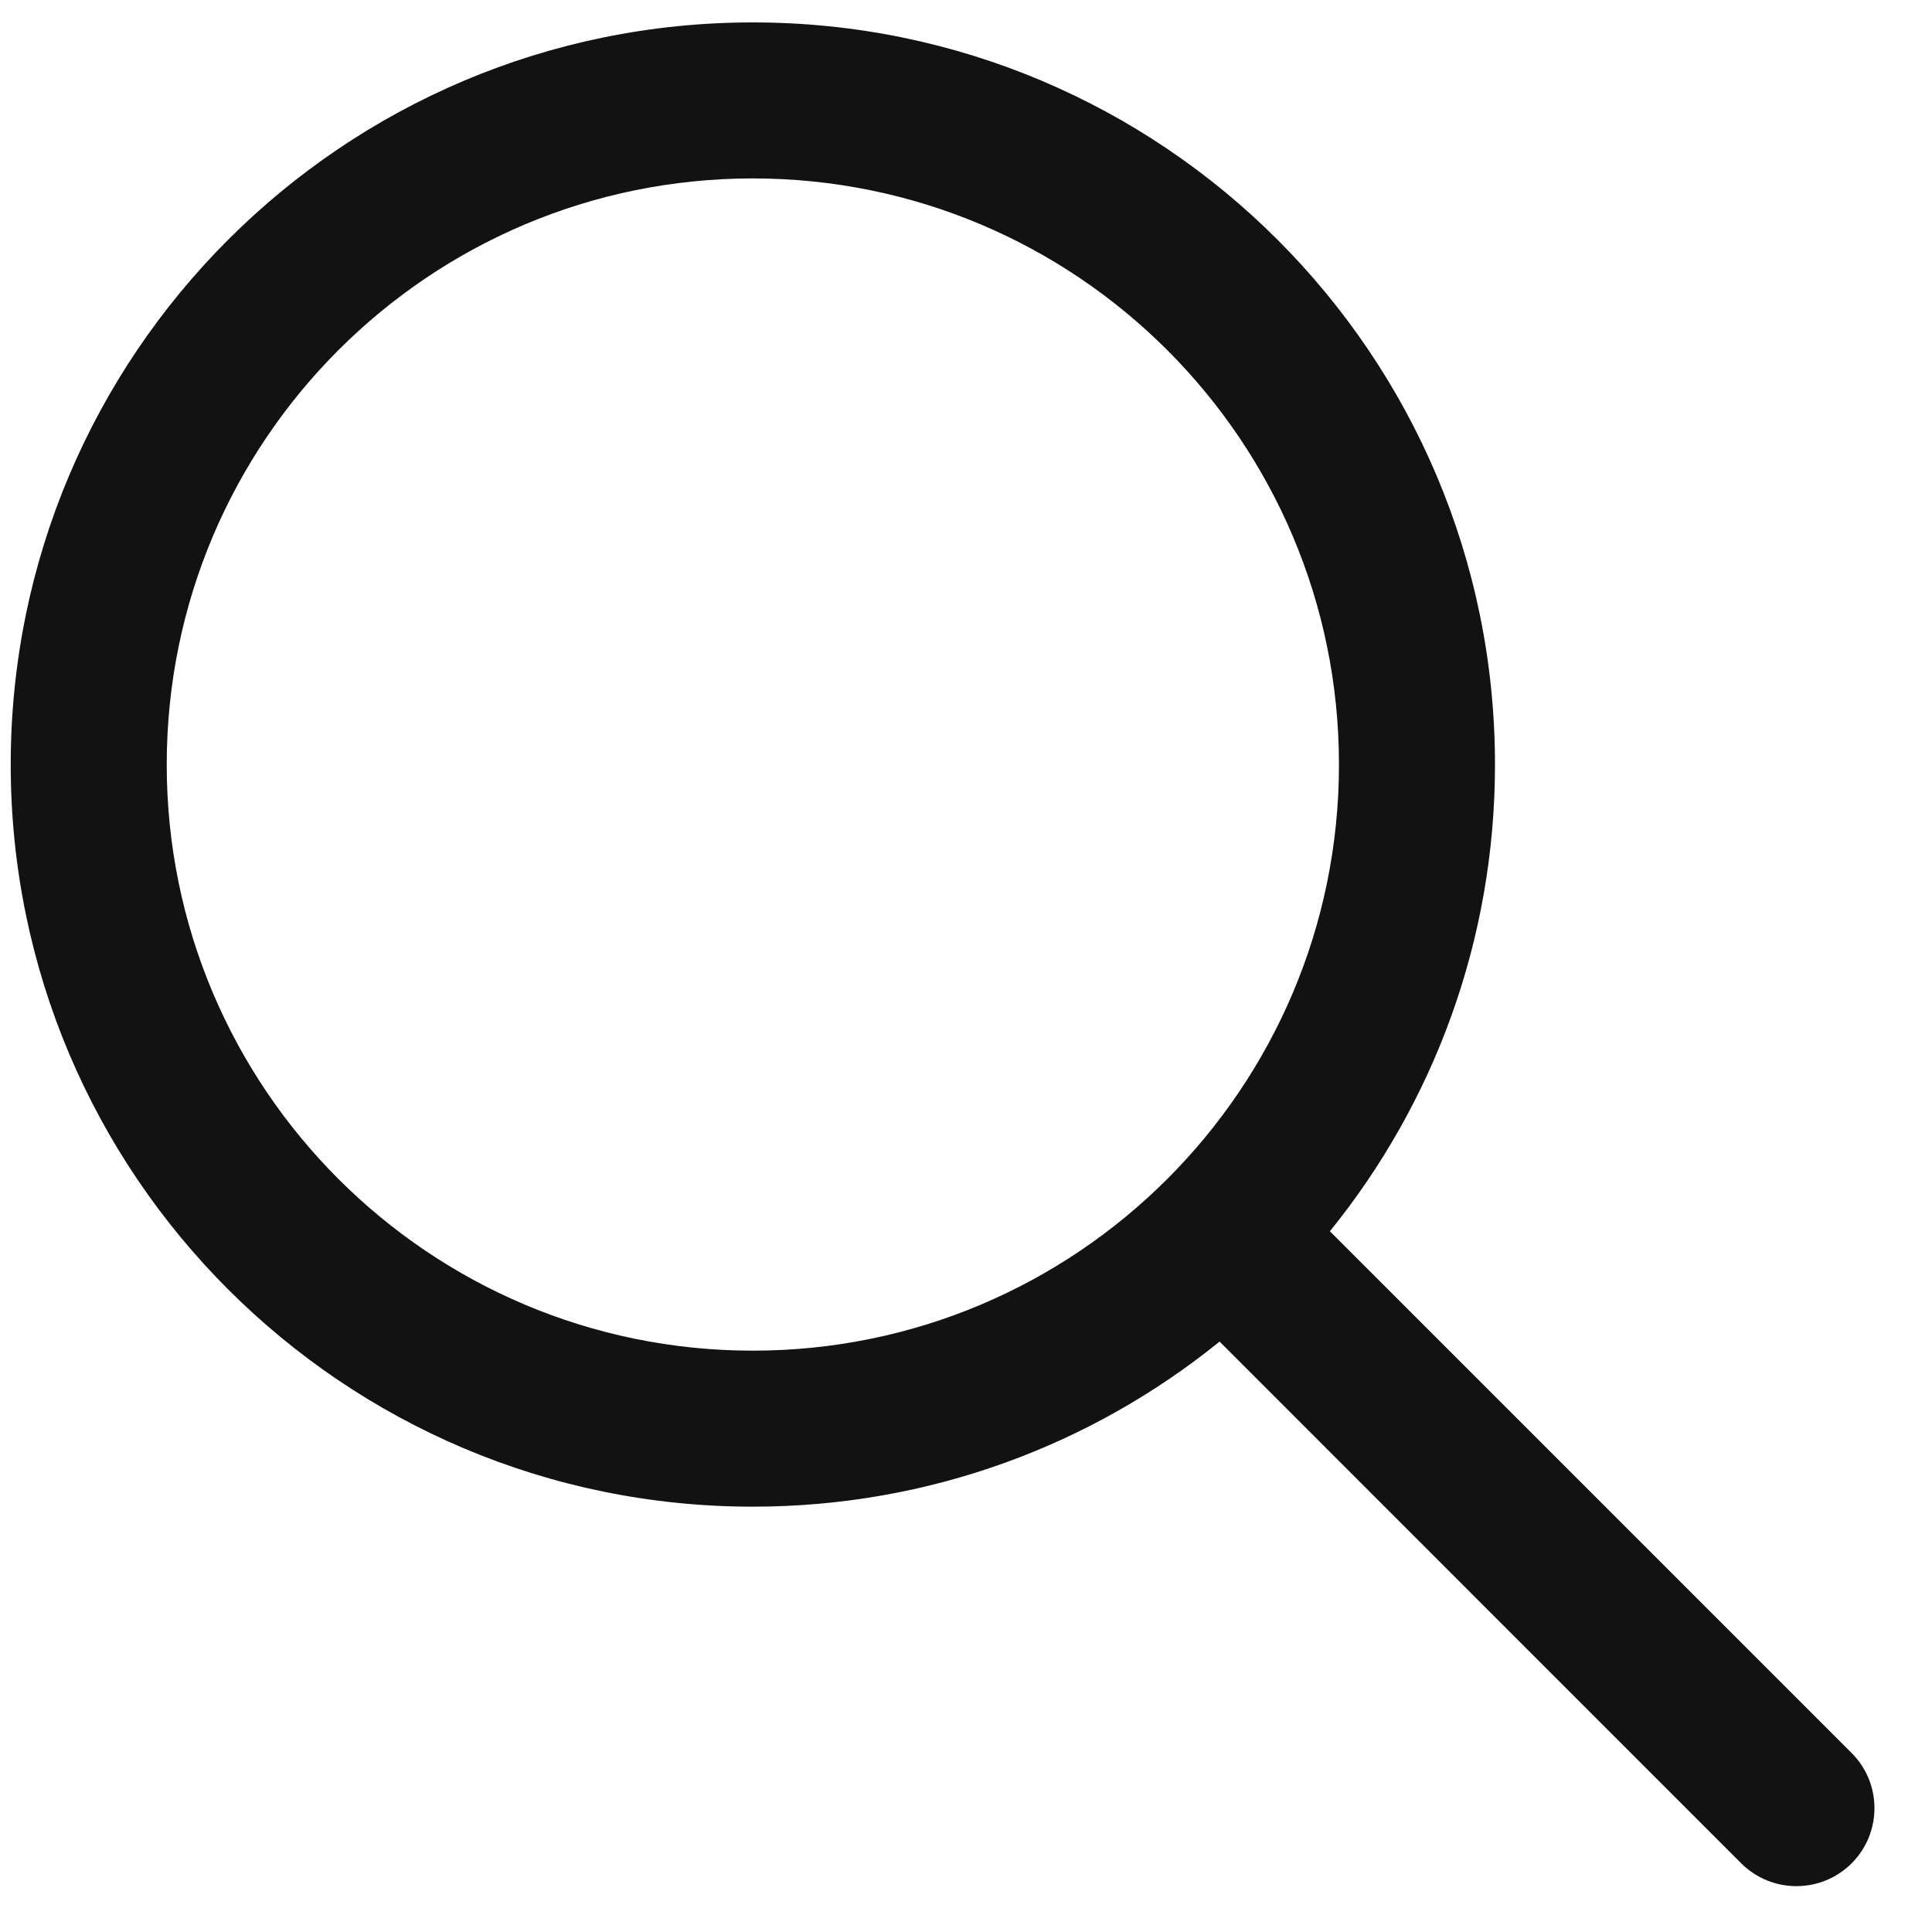
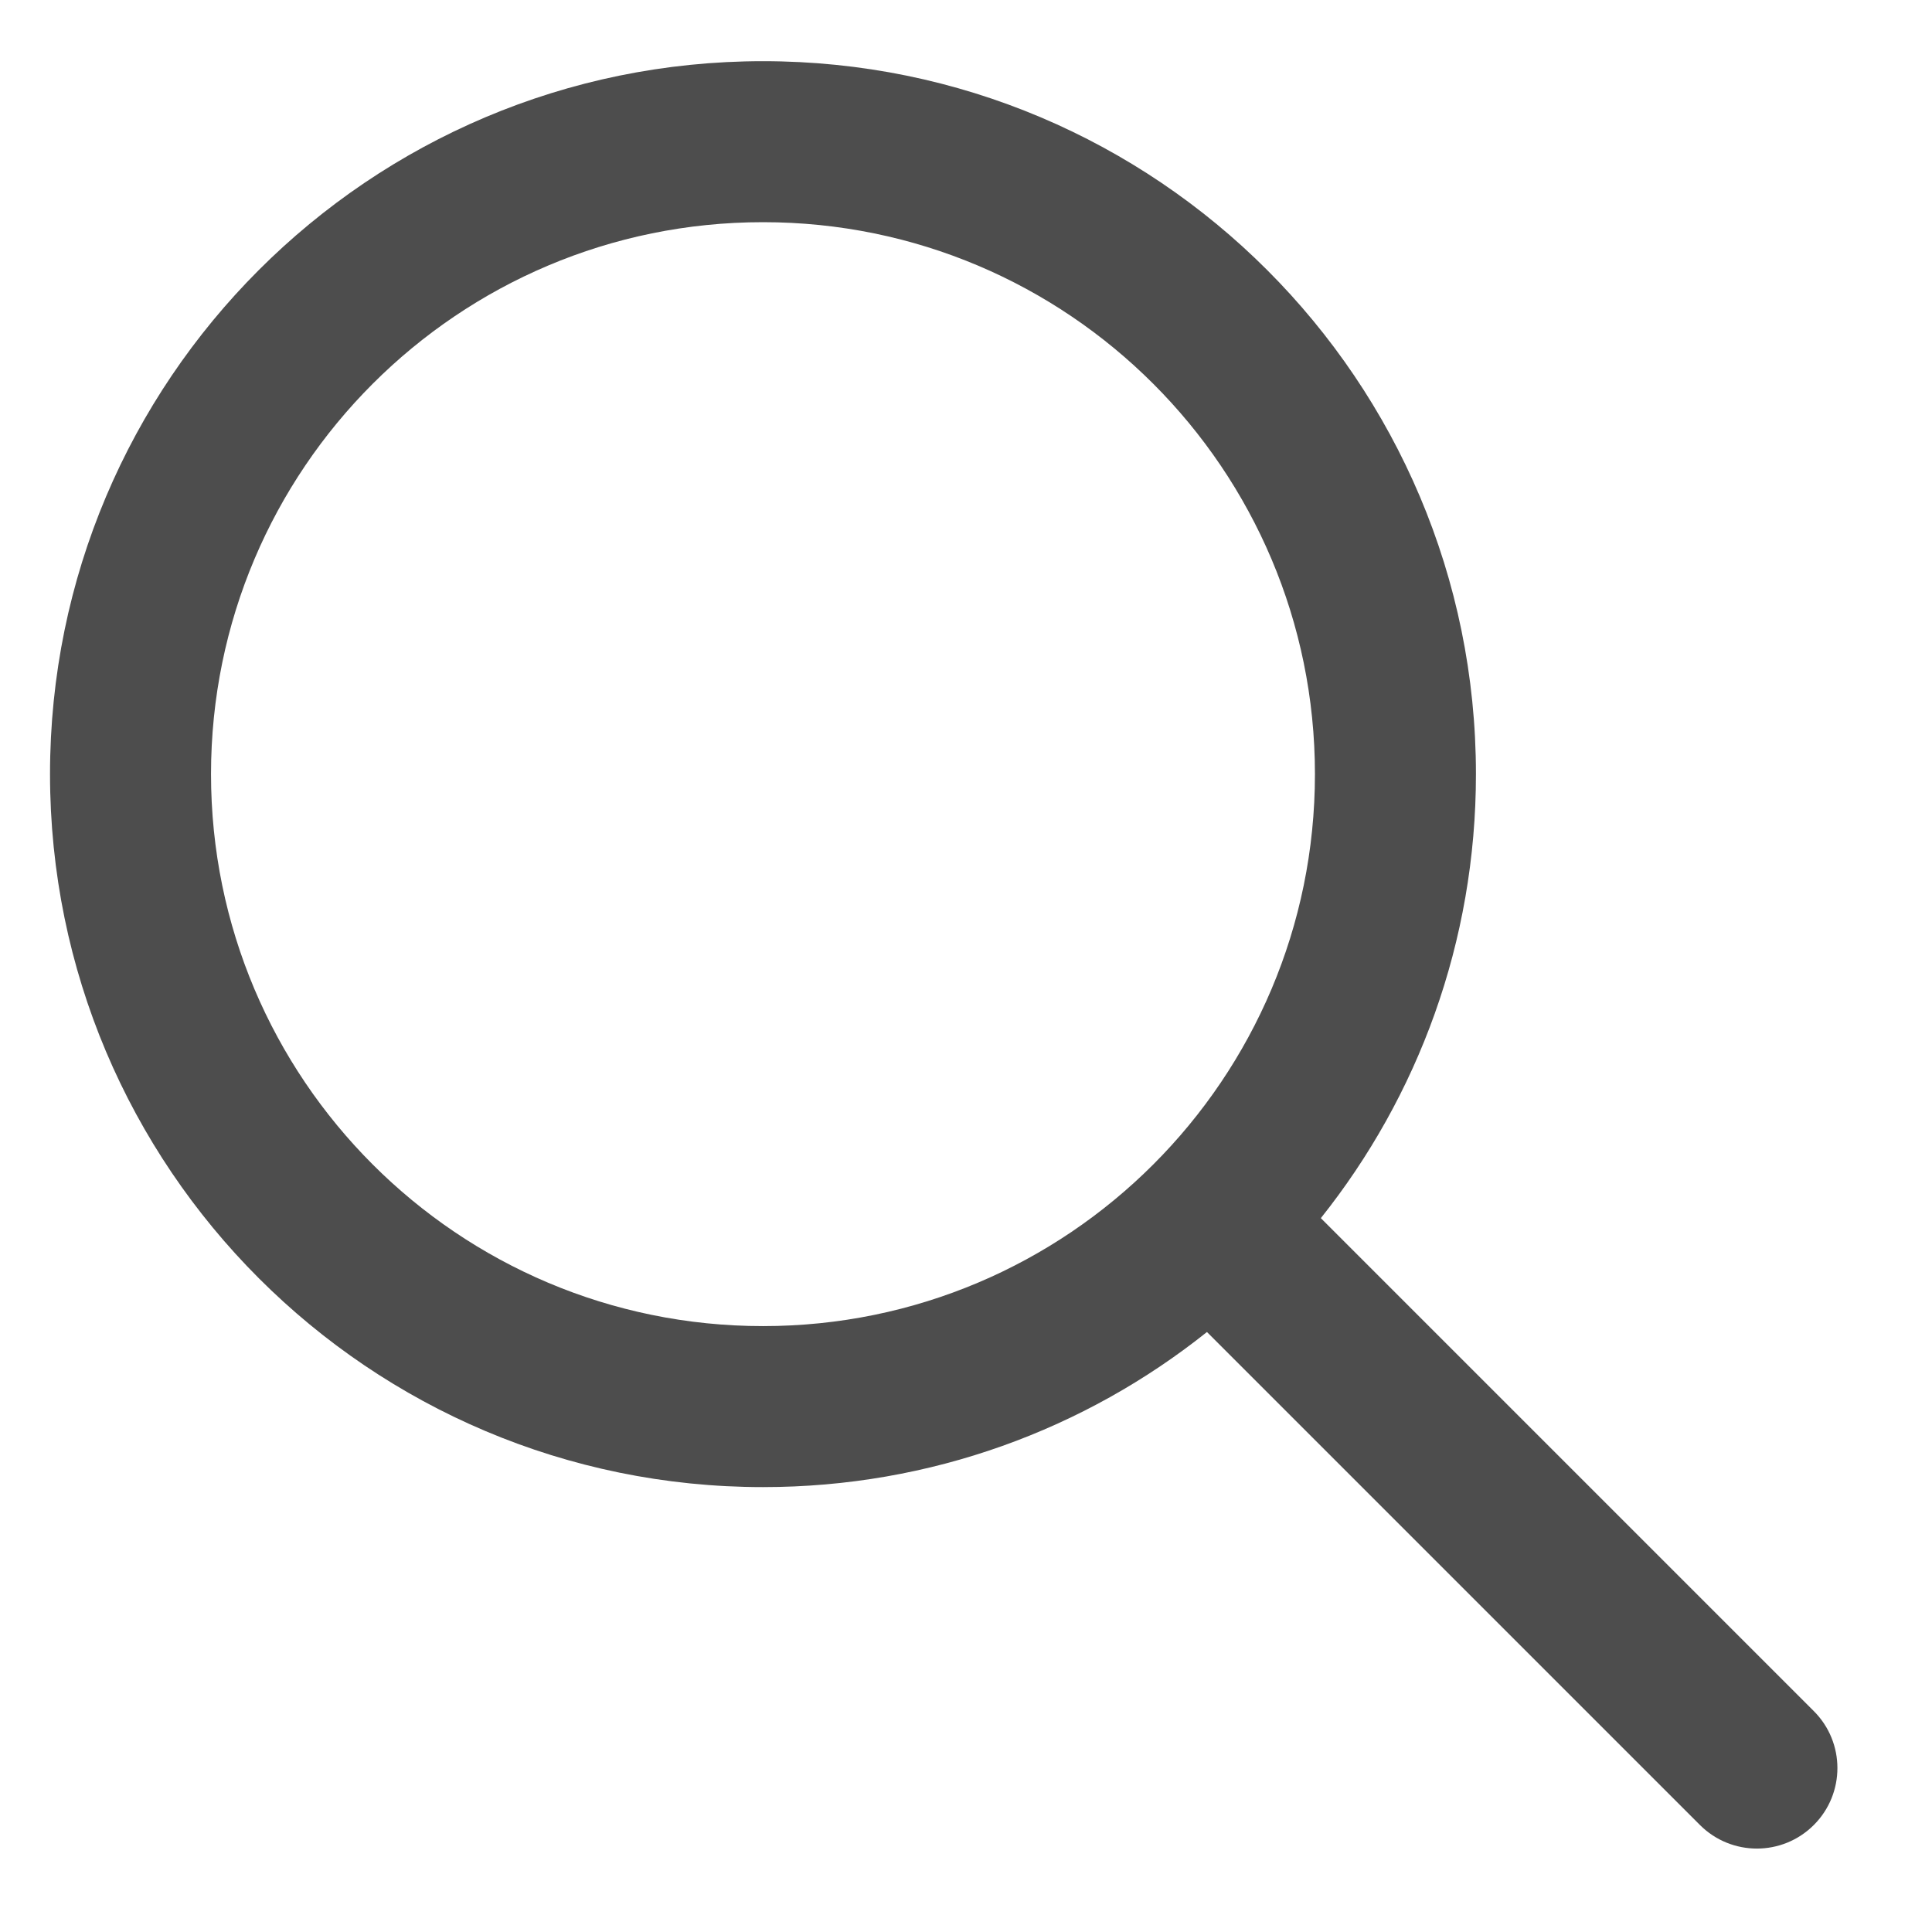
- <svg xmlns="http://www.w3.org/2000/svg" width="20" height="20" viewBox="0 0 20 20" fill="none">
-   <path fill-rule="evenodd" clip-rule="evenodd" d="M1.726 7.915C1.726 4.564 4.443 1.847 7.793 1.847C11.144 1.847 13.861 4.564 13.861 7.915C13.861 11.265 11.144 13.982 7.793 13.982C4.443 13.982 1.726 11.265 1.726 7.915ZM7.793 0.232C3.55 0.232 0.111 3.672 0.111 7.915C0.111 12.158 3.55 15.597 7.793 15.597C9.624 15.597 11.305 14.957 12.625 13.888L18.025 19.289C18.341 19.604 18.852 19.604 19.168 19.289C19.483 18.974 19.483 18.462 19.168 18.147L13.767 12.746C14.836 11.426 15.476 9.745 15.476 7.915C15.476 3.672 12.036 0.232 7.793 0.232Z" fill="#121212" />
+ <svg xmlns="http://www.w3.org/2000/svg" width="18" height="18" viewBox="0 0 18 18" fill="none">
+   <path fill-rule="evenodd" clip-rule="evenodd" d="M1.966 7.212C1.966 4.372 4.268 2.07 7.109 2.07C9.949 2.07 12.251 4.372 12.251 7.212C12.251 10.053 9.949 12.355 7.109 12.355C4.268 12.355 1.966 10.053 1.966 7.212ZM7.109 0.57C3.44 0.57 0.466 3.544 0.466 7.212C0.466 10.881 3.44 13.855 7.109 13.855C8.673 13.855 10.111 13.315 11.245 12.41L15.838 17.003C16.131 17.296 16.606 17.296 16.899 17.003C17.192 16.71 17.192 16.235 16.899 15.942L12.306 11.349C13.211 10.214 13.751 8.777 13.751 7.212C13.751 3.544 10.777 0.57 7.109 0.57Z" fill="#4D4D4D" />
</svg>
